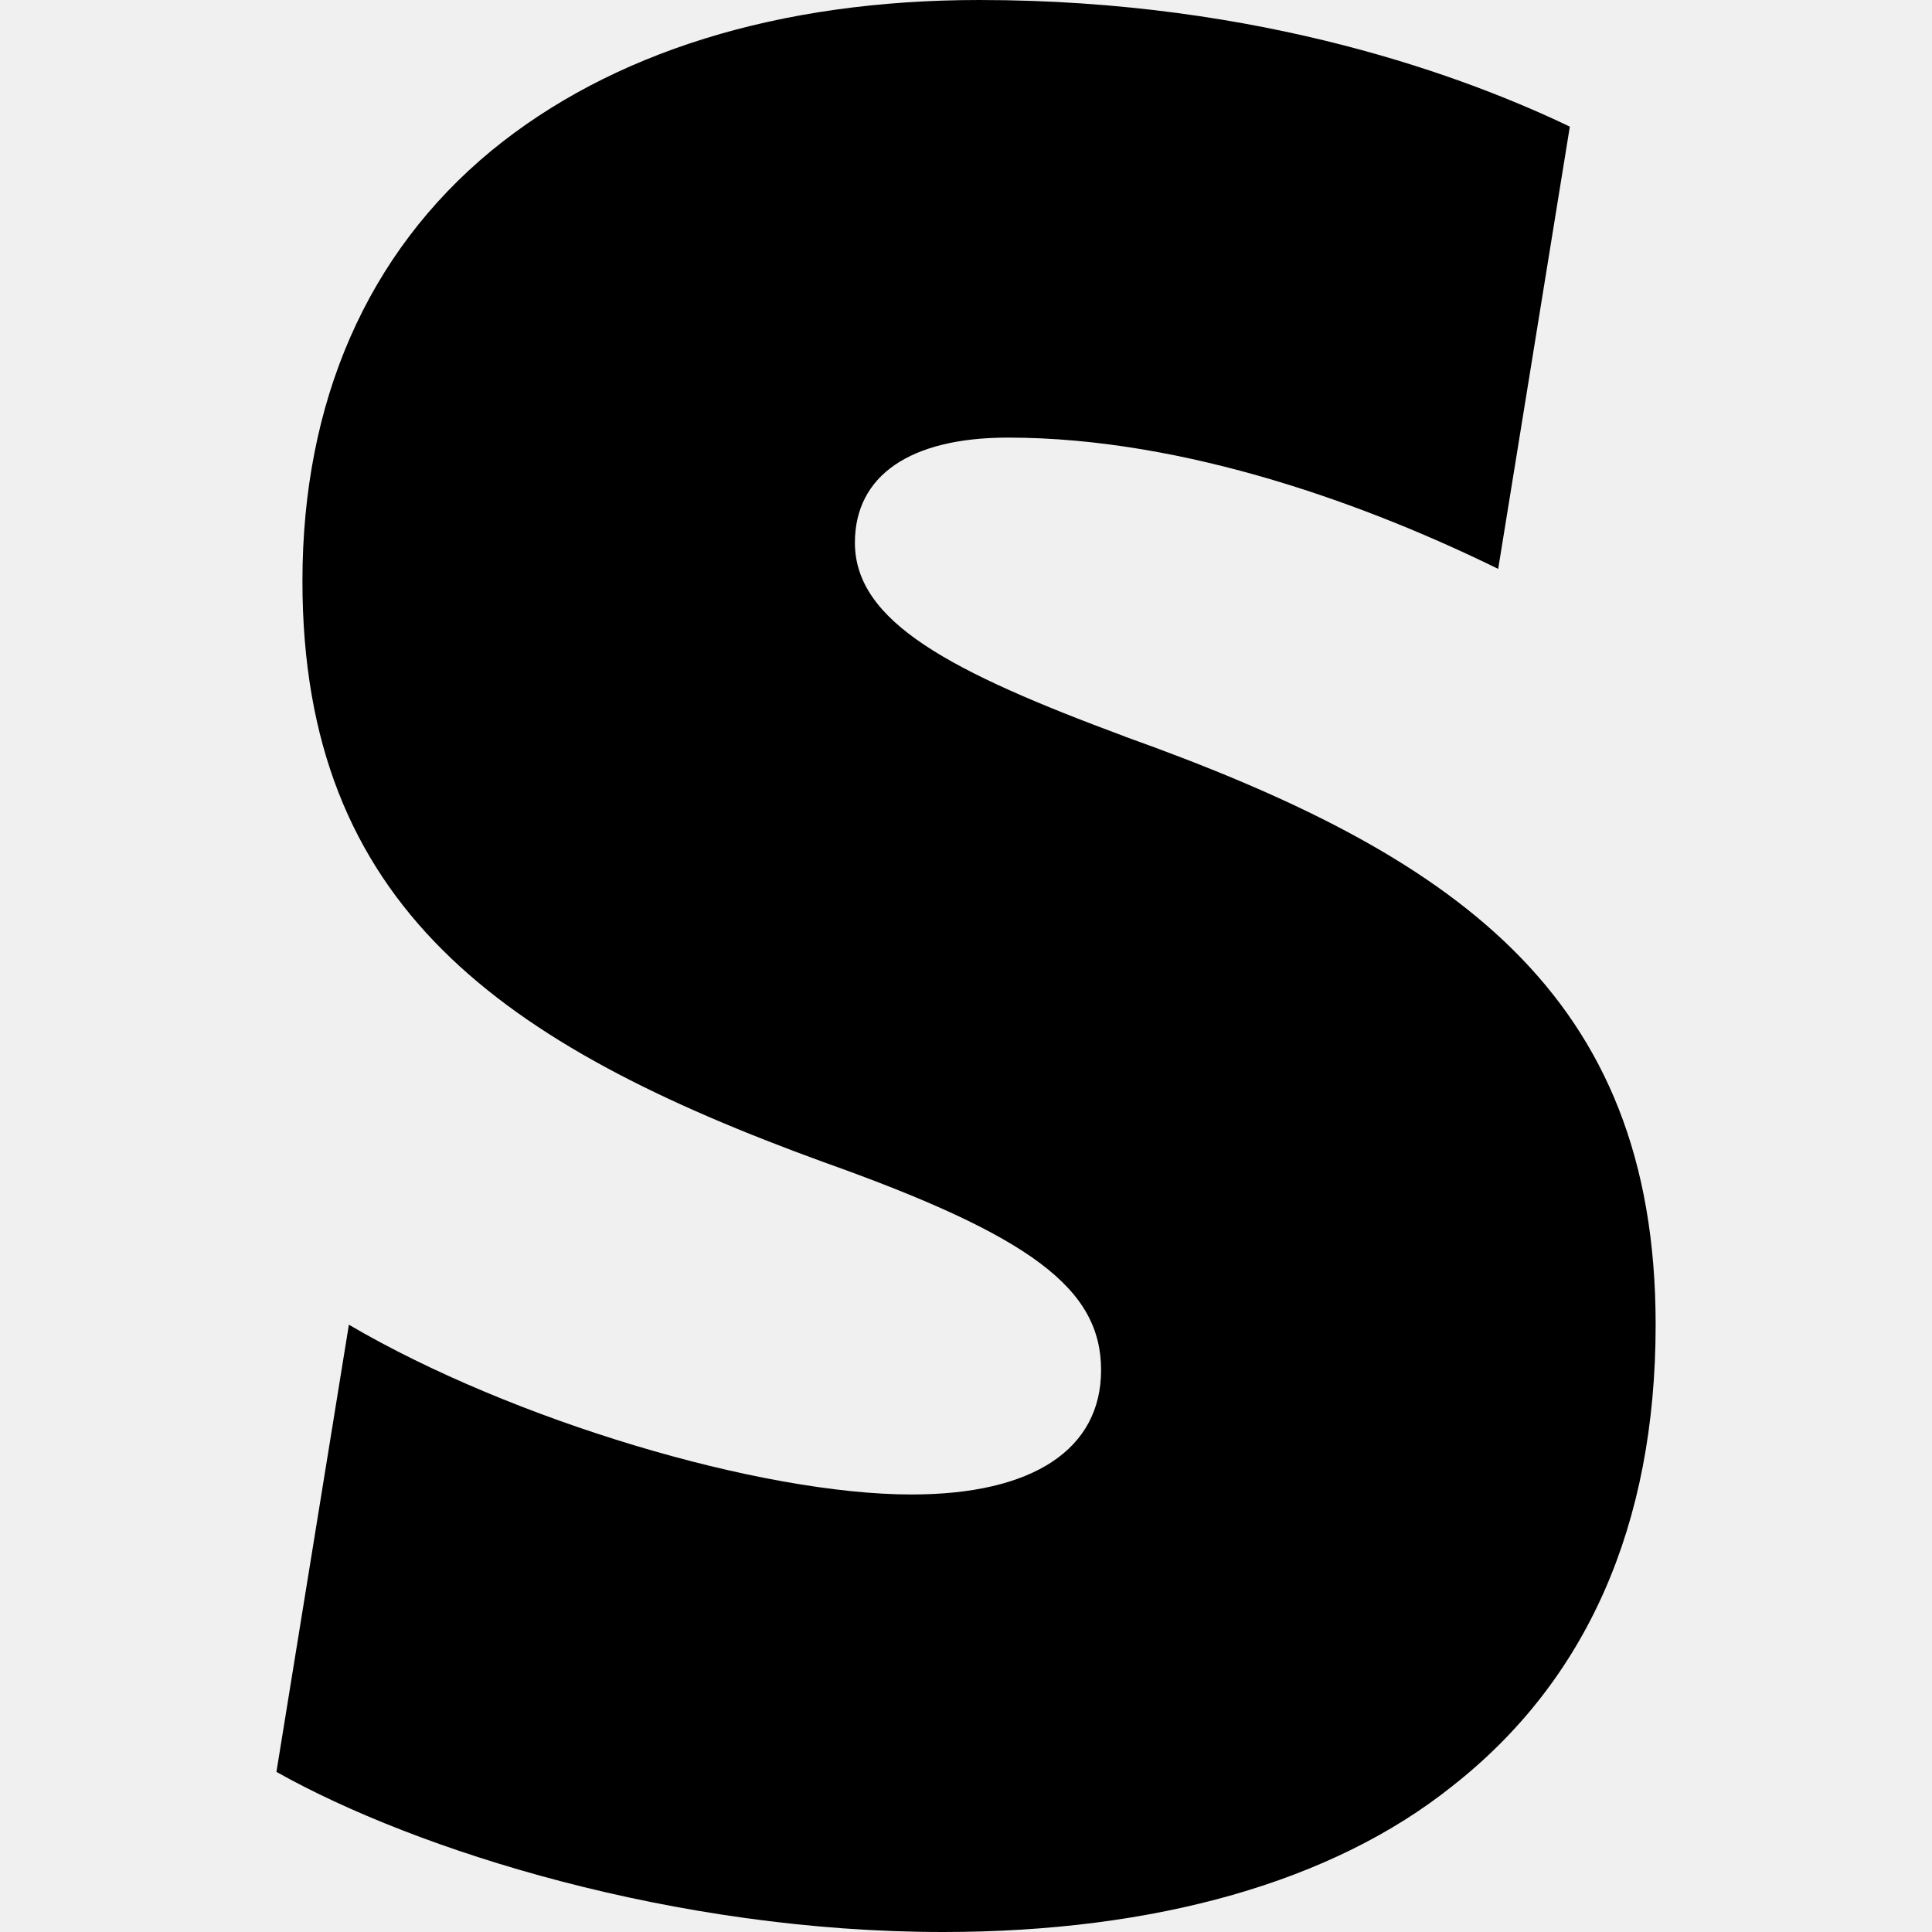
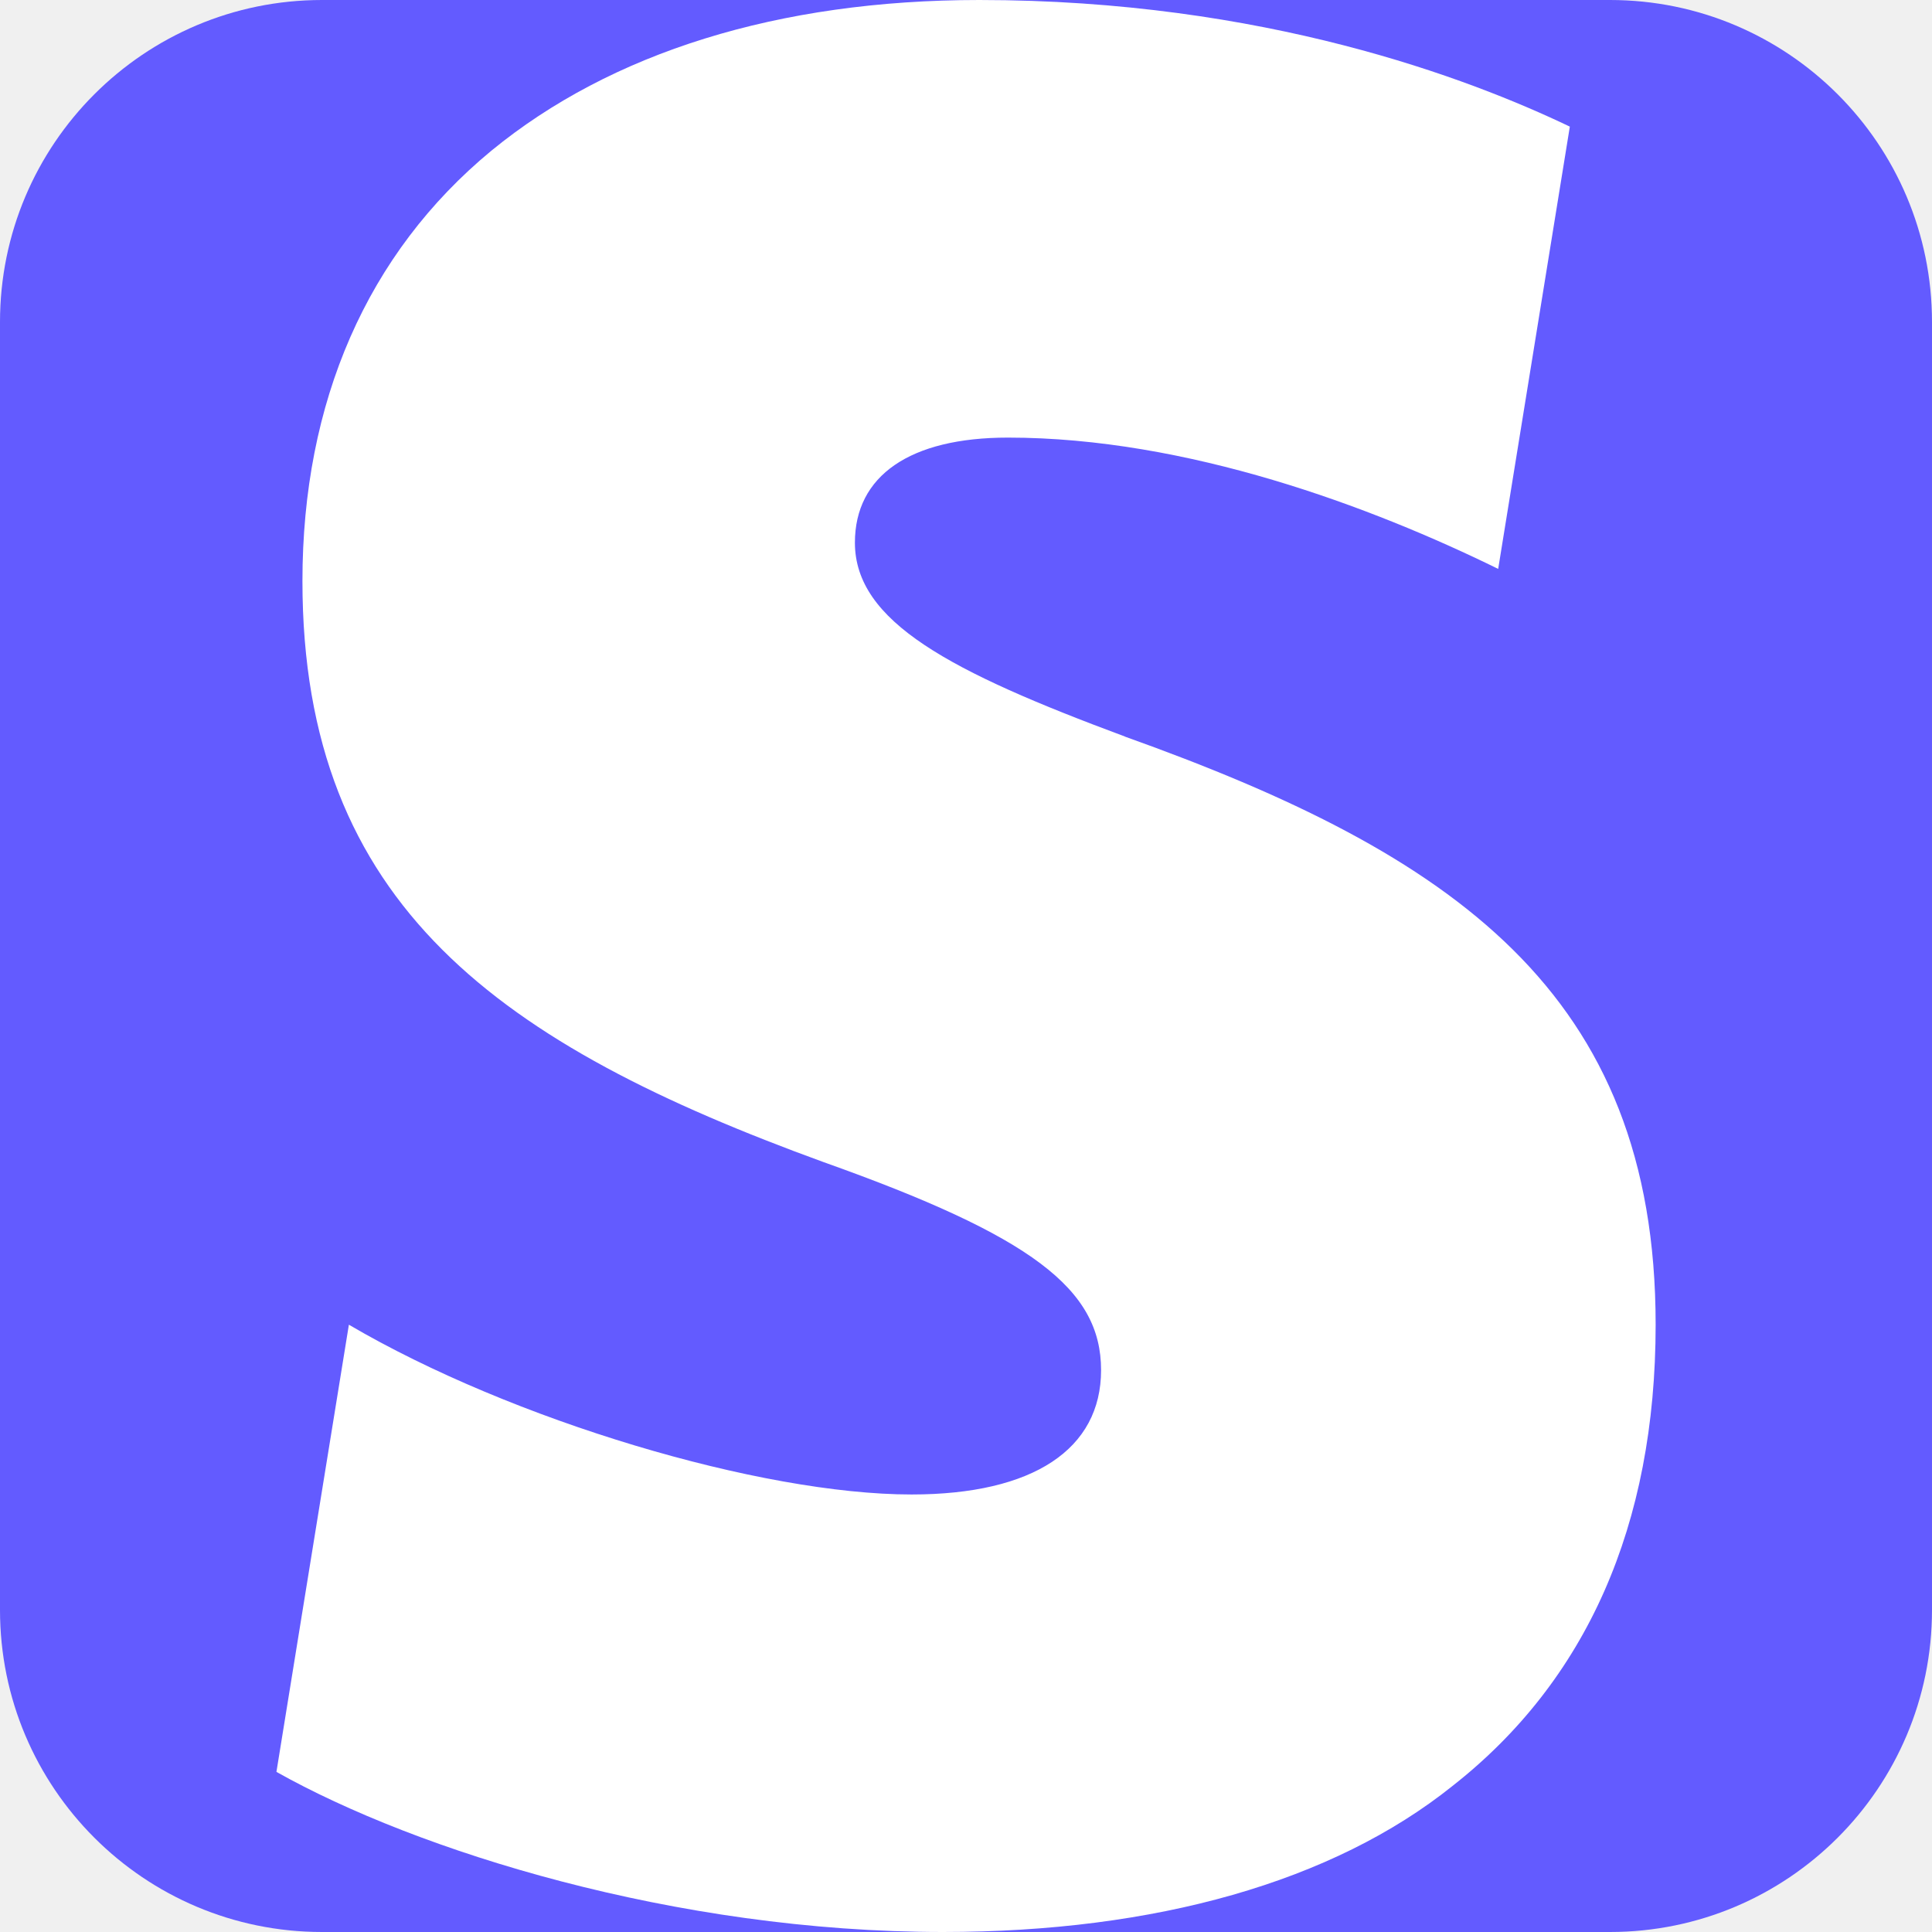
<svg xmlns="http://www.w3.org/2000/svg" role="img" viewBox="0 0 24 24">
-   <path d="M13.976 9.15c-2.172-.806-3.356-1.426-3.356-2.409 0-.831.683-1.305 1.901-1.305 2.227 0 4.515.858 6.09 1.631l.89-5.494C18.252.975 15.697 0 12.165 0 9.667 0 7.589.654 6.104 1.872 4.56 3.147 3.757 4.992 3.757 7.218c0 4.039 2.467 5.76 6.476 7.219 2.585.92 3.445 1.574 3.445 2.583 0 .98-.84 1.545-2.354 1.545-1.875 0-4.965-.921-6.99-2.109l-.9 5.555C5.175 22.99 8.385 24 11.714 24c2.641 0 4.843-.624 6.328-1.813 1.664-1.305 2.525-3.236 2.525-5.732 0-4.128-2.524-5.851-6.594-7.305h.003z" />
+   <rect width="24" height="24" rx="4" fill="#635BFF" />
+   <path fill="#fff" d="M13.976 9.15c-2.172-.806-3.356-1.426-3.356-2.409 0-.831.683-1.305 1.901-1.305 2.227 0 4.515.858 6.09 1.631l.89-5.494C18.252.975 15.697 0 12.165 0 9.667 0 7.589.654 6.104 1.872 4.56 3.147 3.757 4.992 3.757 7.218c0 4.039 2.467 5.76 6.476 7.219 2.585.92 3.445 1.574 3.445 2.583 0 .98-.84 1.545-2.354 1.545-1.875 0-4.965-.921-6.99-2.109l-.9 5.555C5.175 22.99 8.385 24 11.714 24c2.641 0 4.843-.624 6.328-1.813 1.664-1.305 2.525-3.236 2.525-5.732 0-4.128-2.524-5.851-6.594-7.305h.003z" />
</svg>
